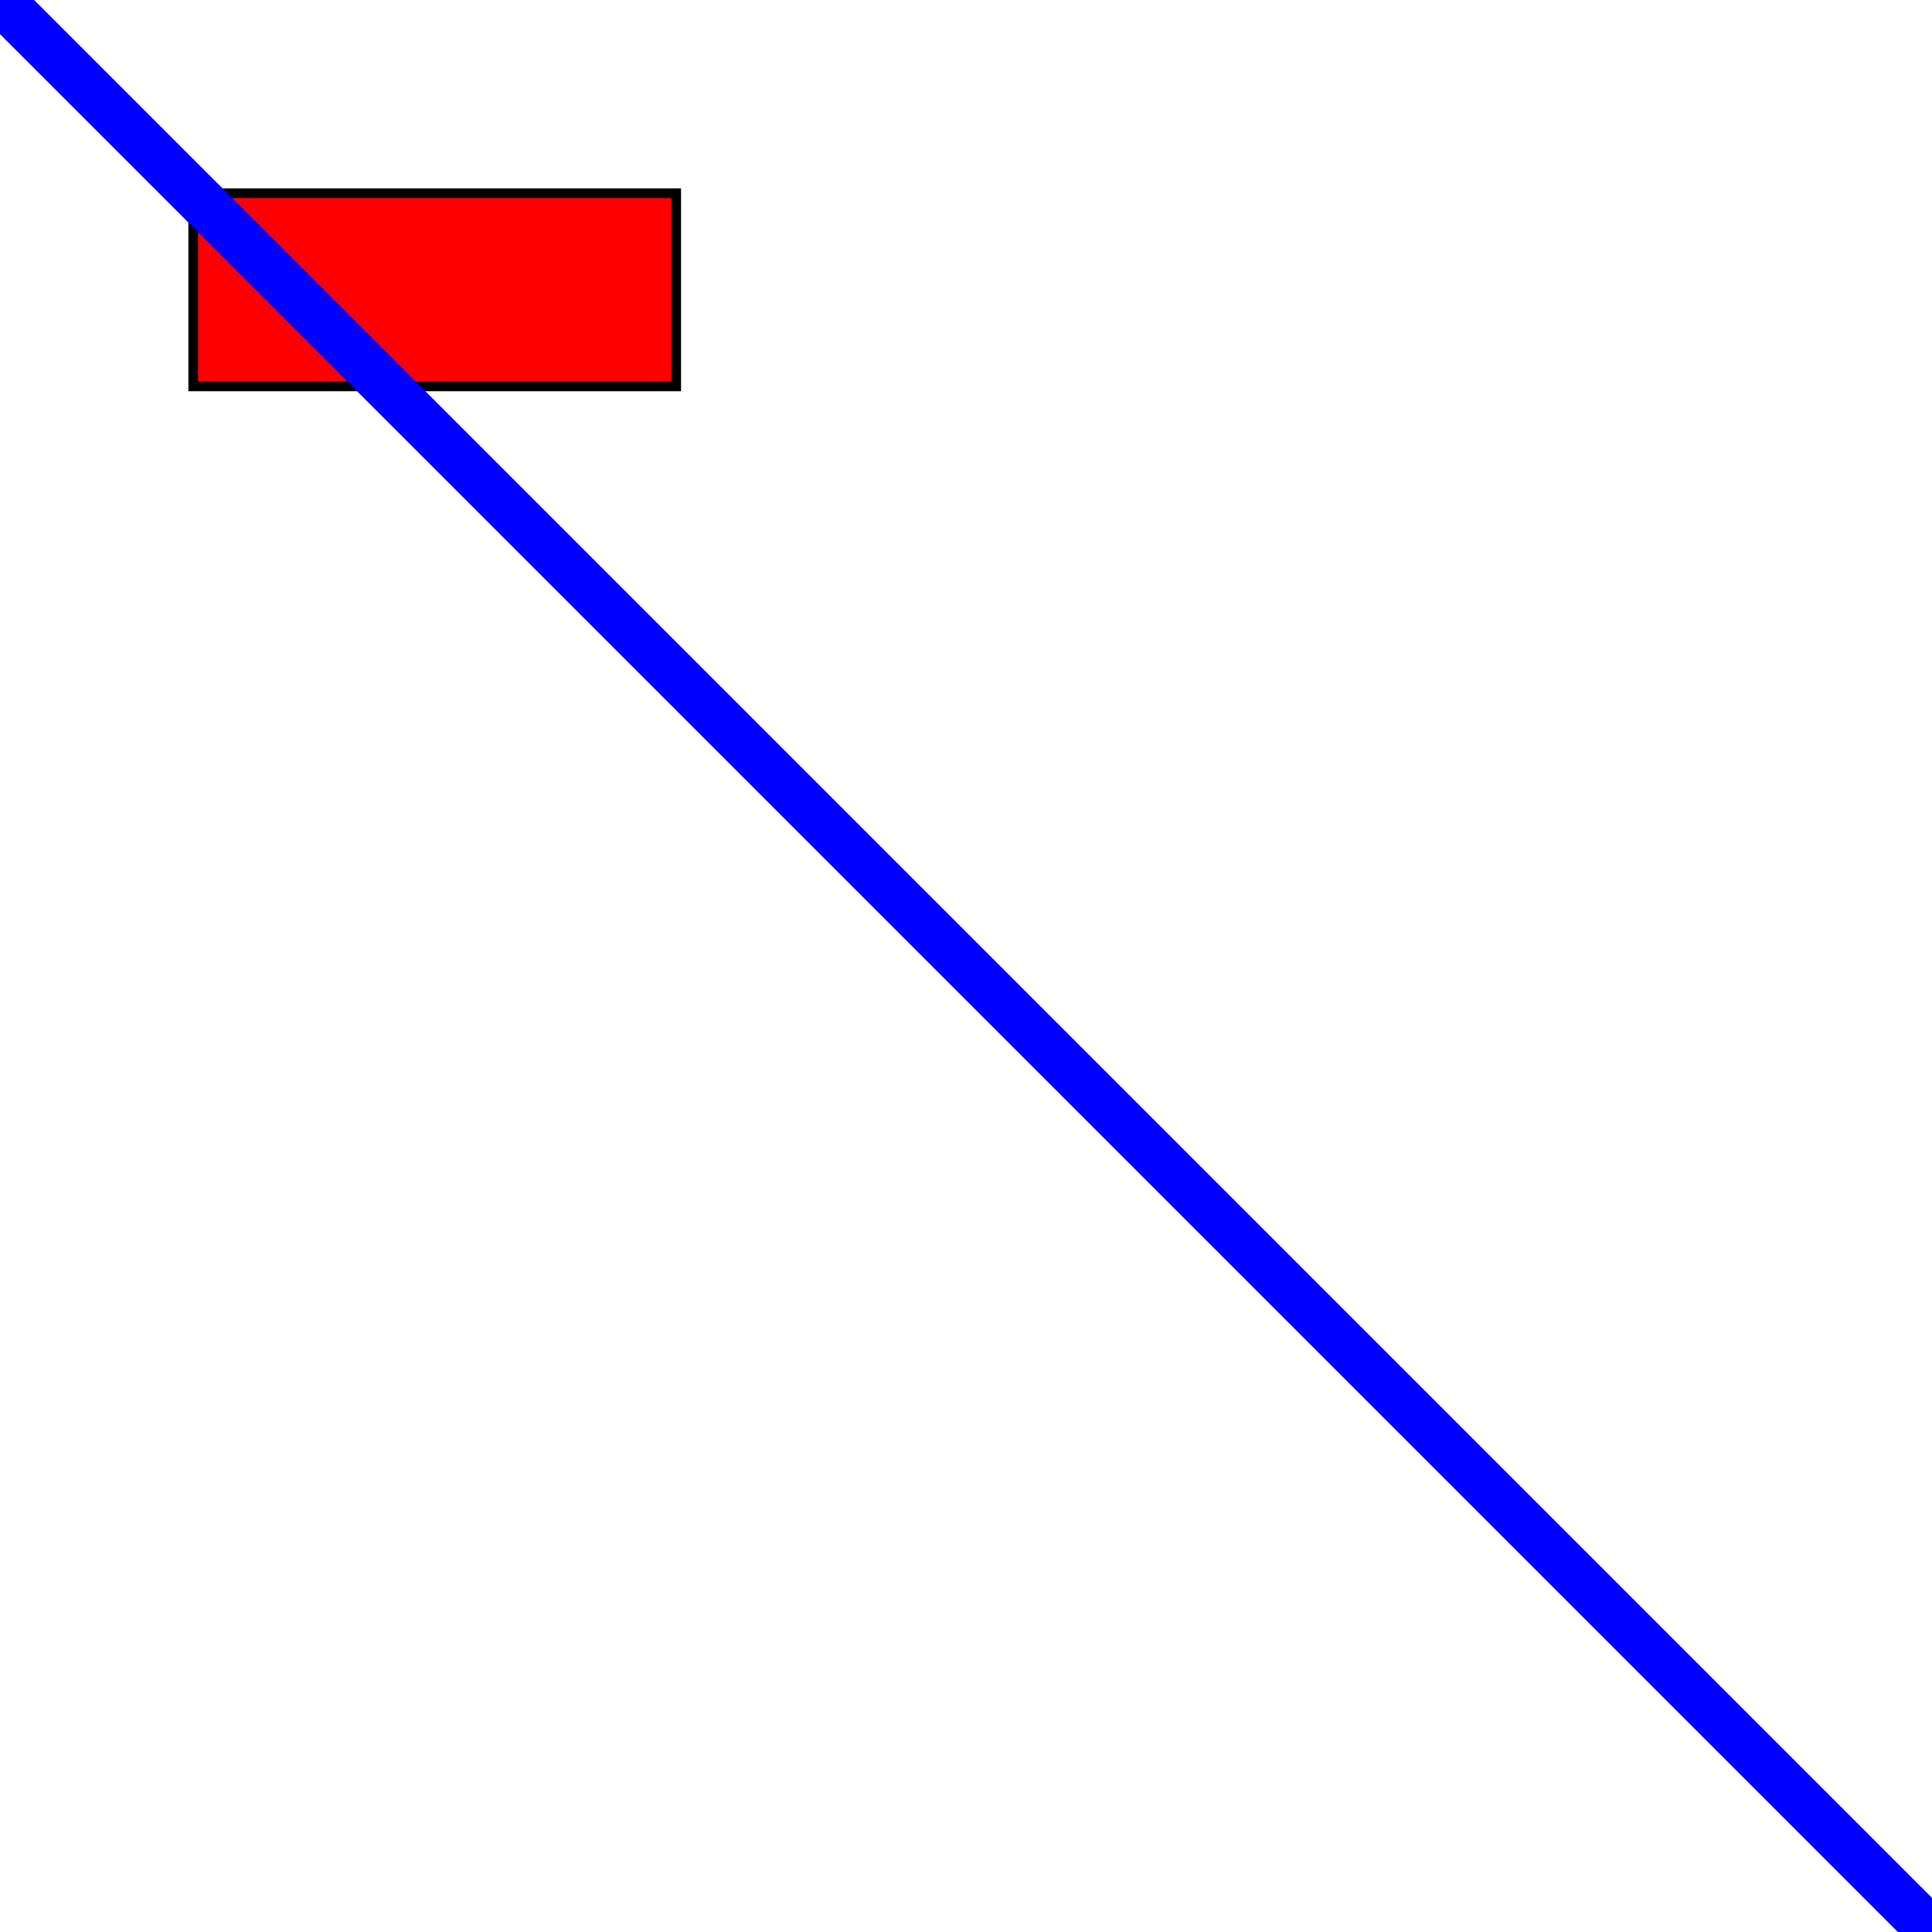
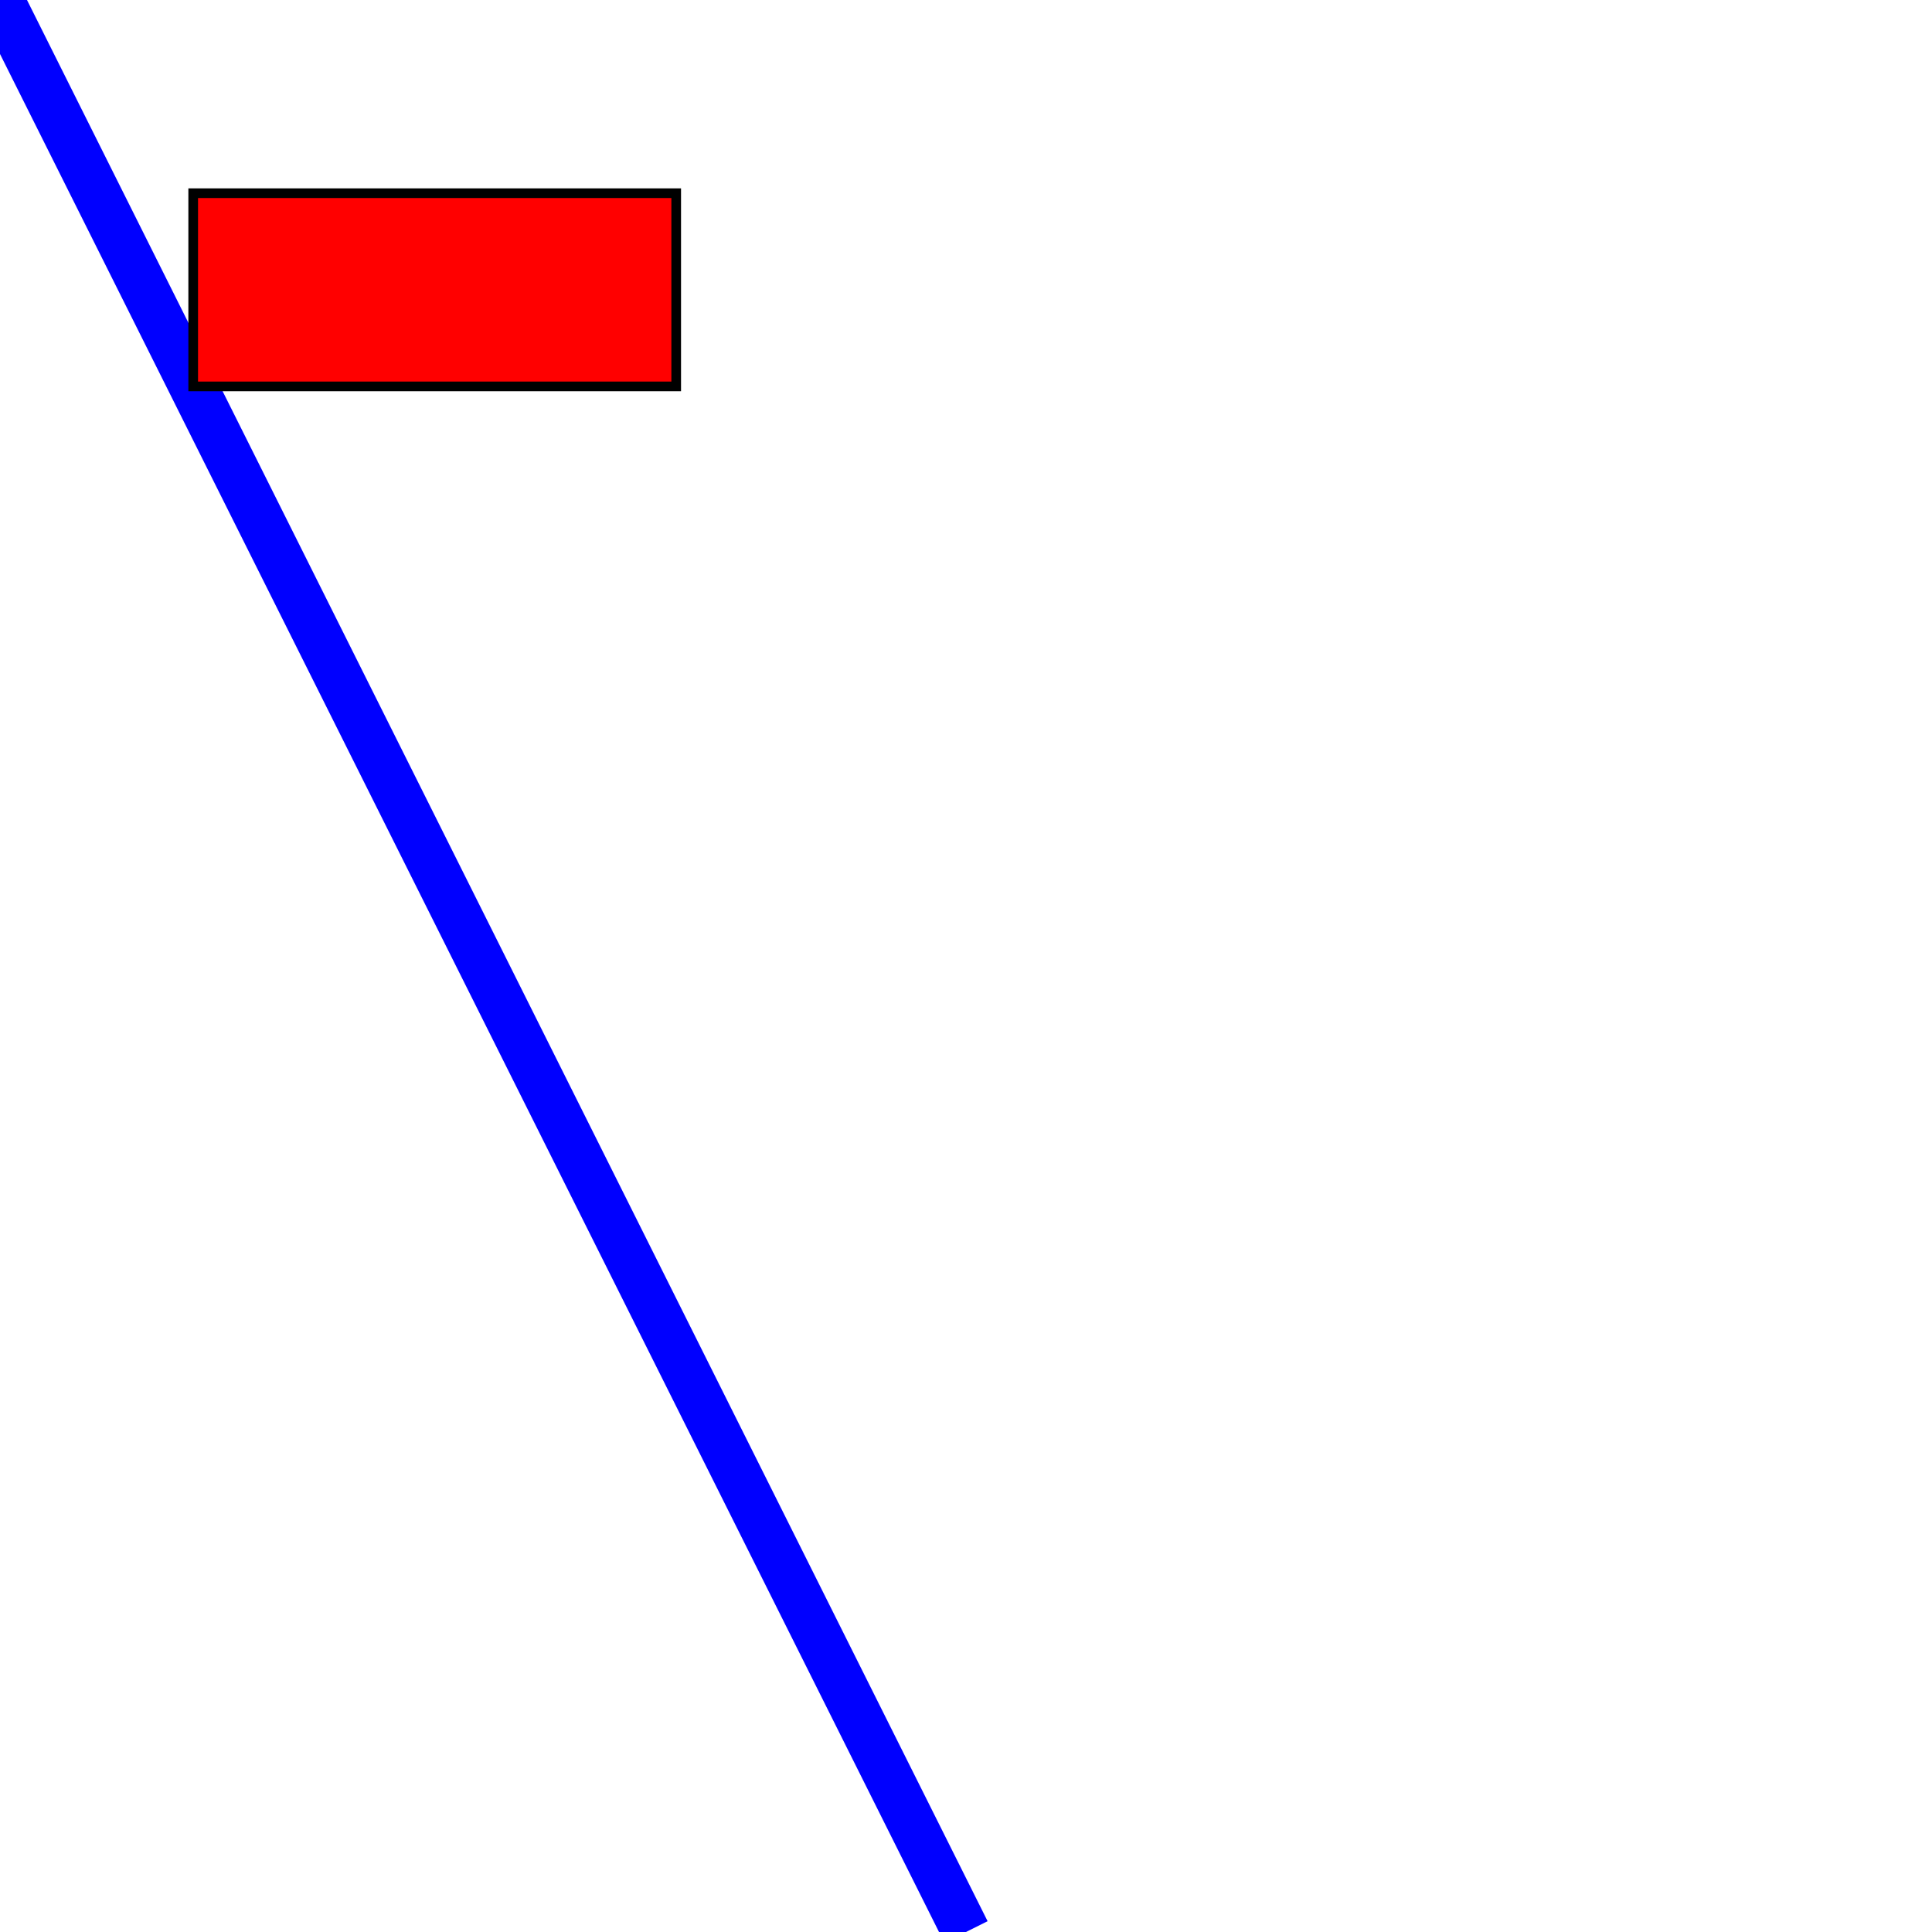
<svg xmlns="http://www.w3.org/2000/svg" width="200" height="200" version="1.1">
+   <line x1="0" x2="100" y1="0" y2="200" stroke="blue" stroke-width="5" />
  <rect x="20" y="20" width="50" height="20" stroke="black" fill="red" stroke-width="1" />
-   <line x1="0" x2="200" y1="0" y2="200" stroke="blue" stroke-width="5" />
</svg>
